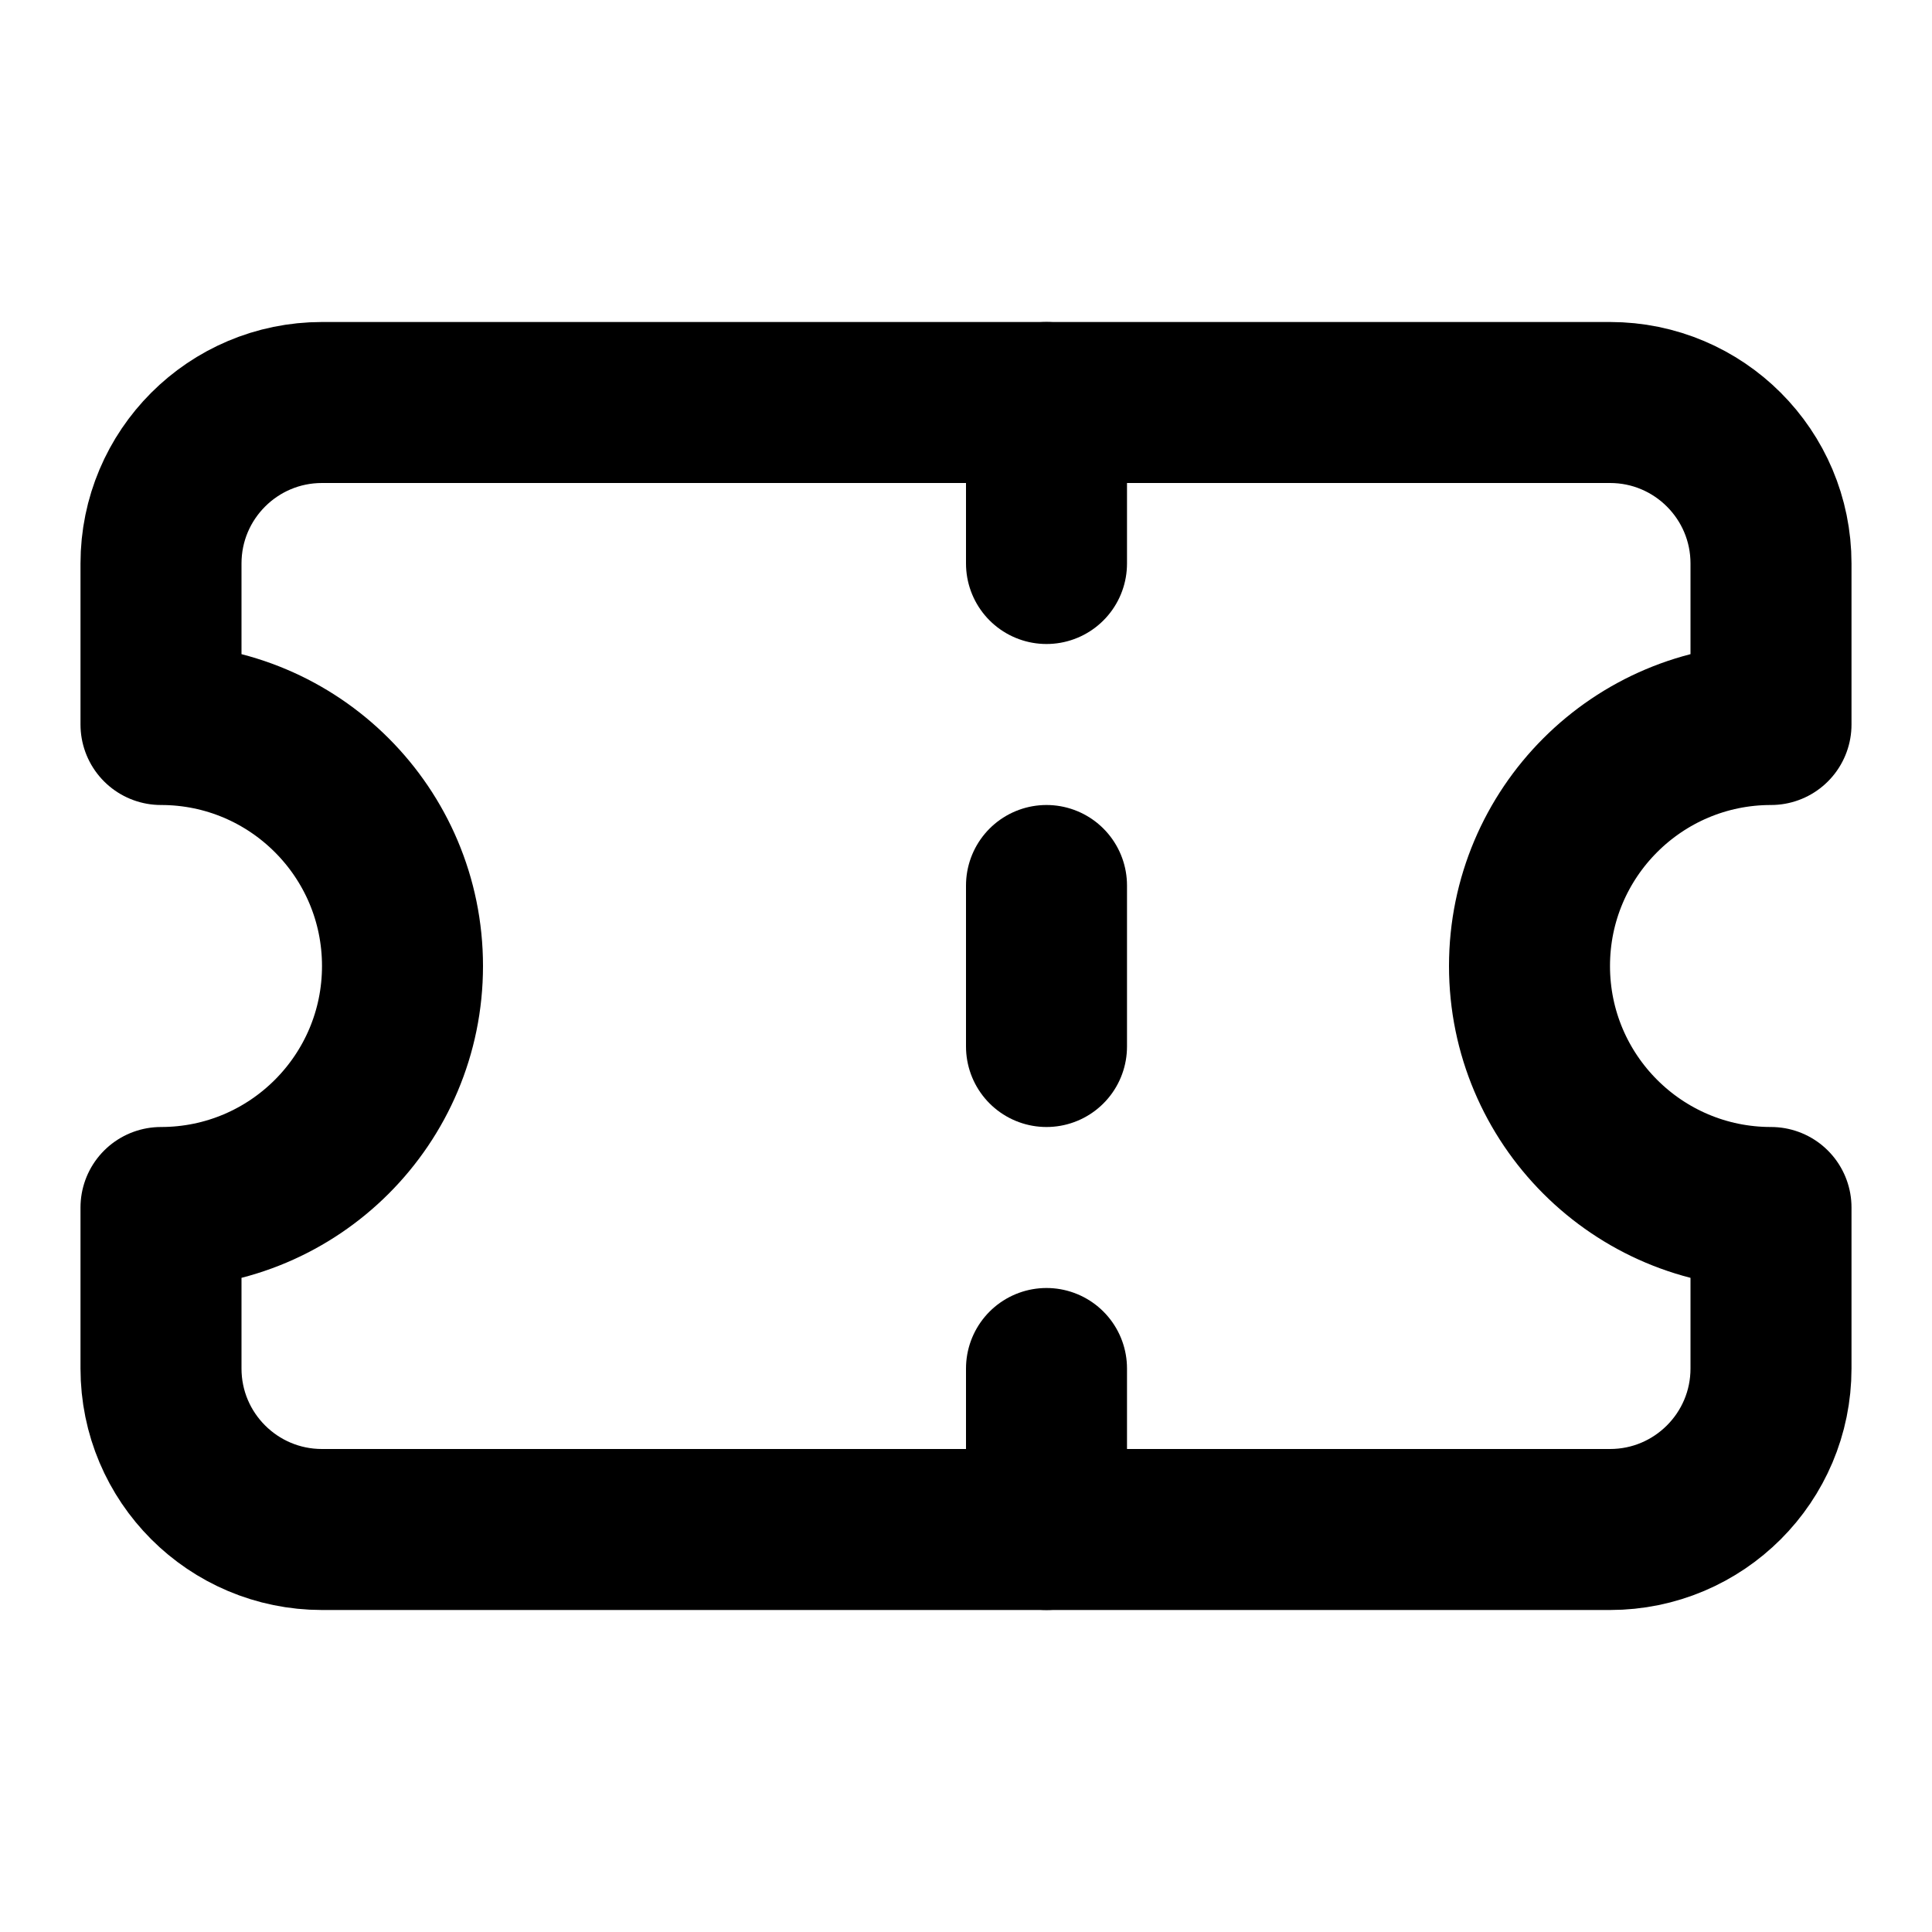
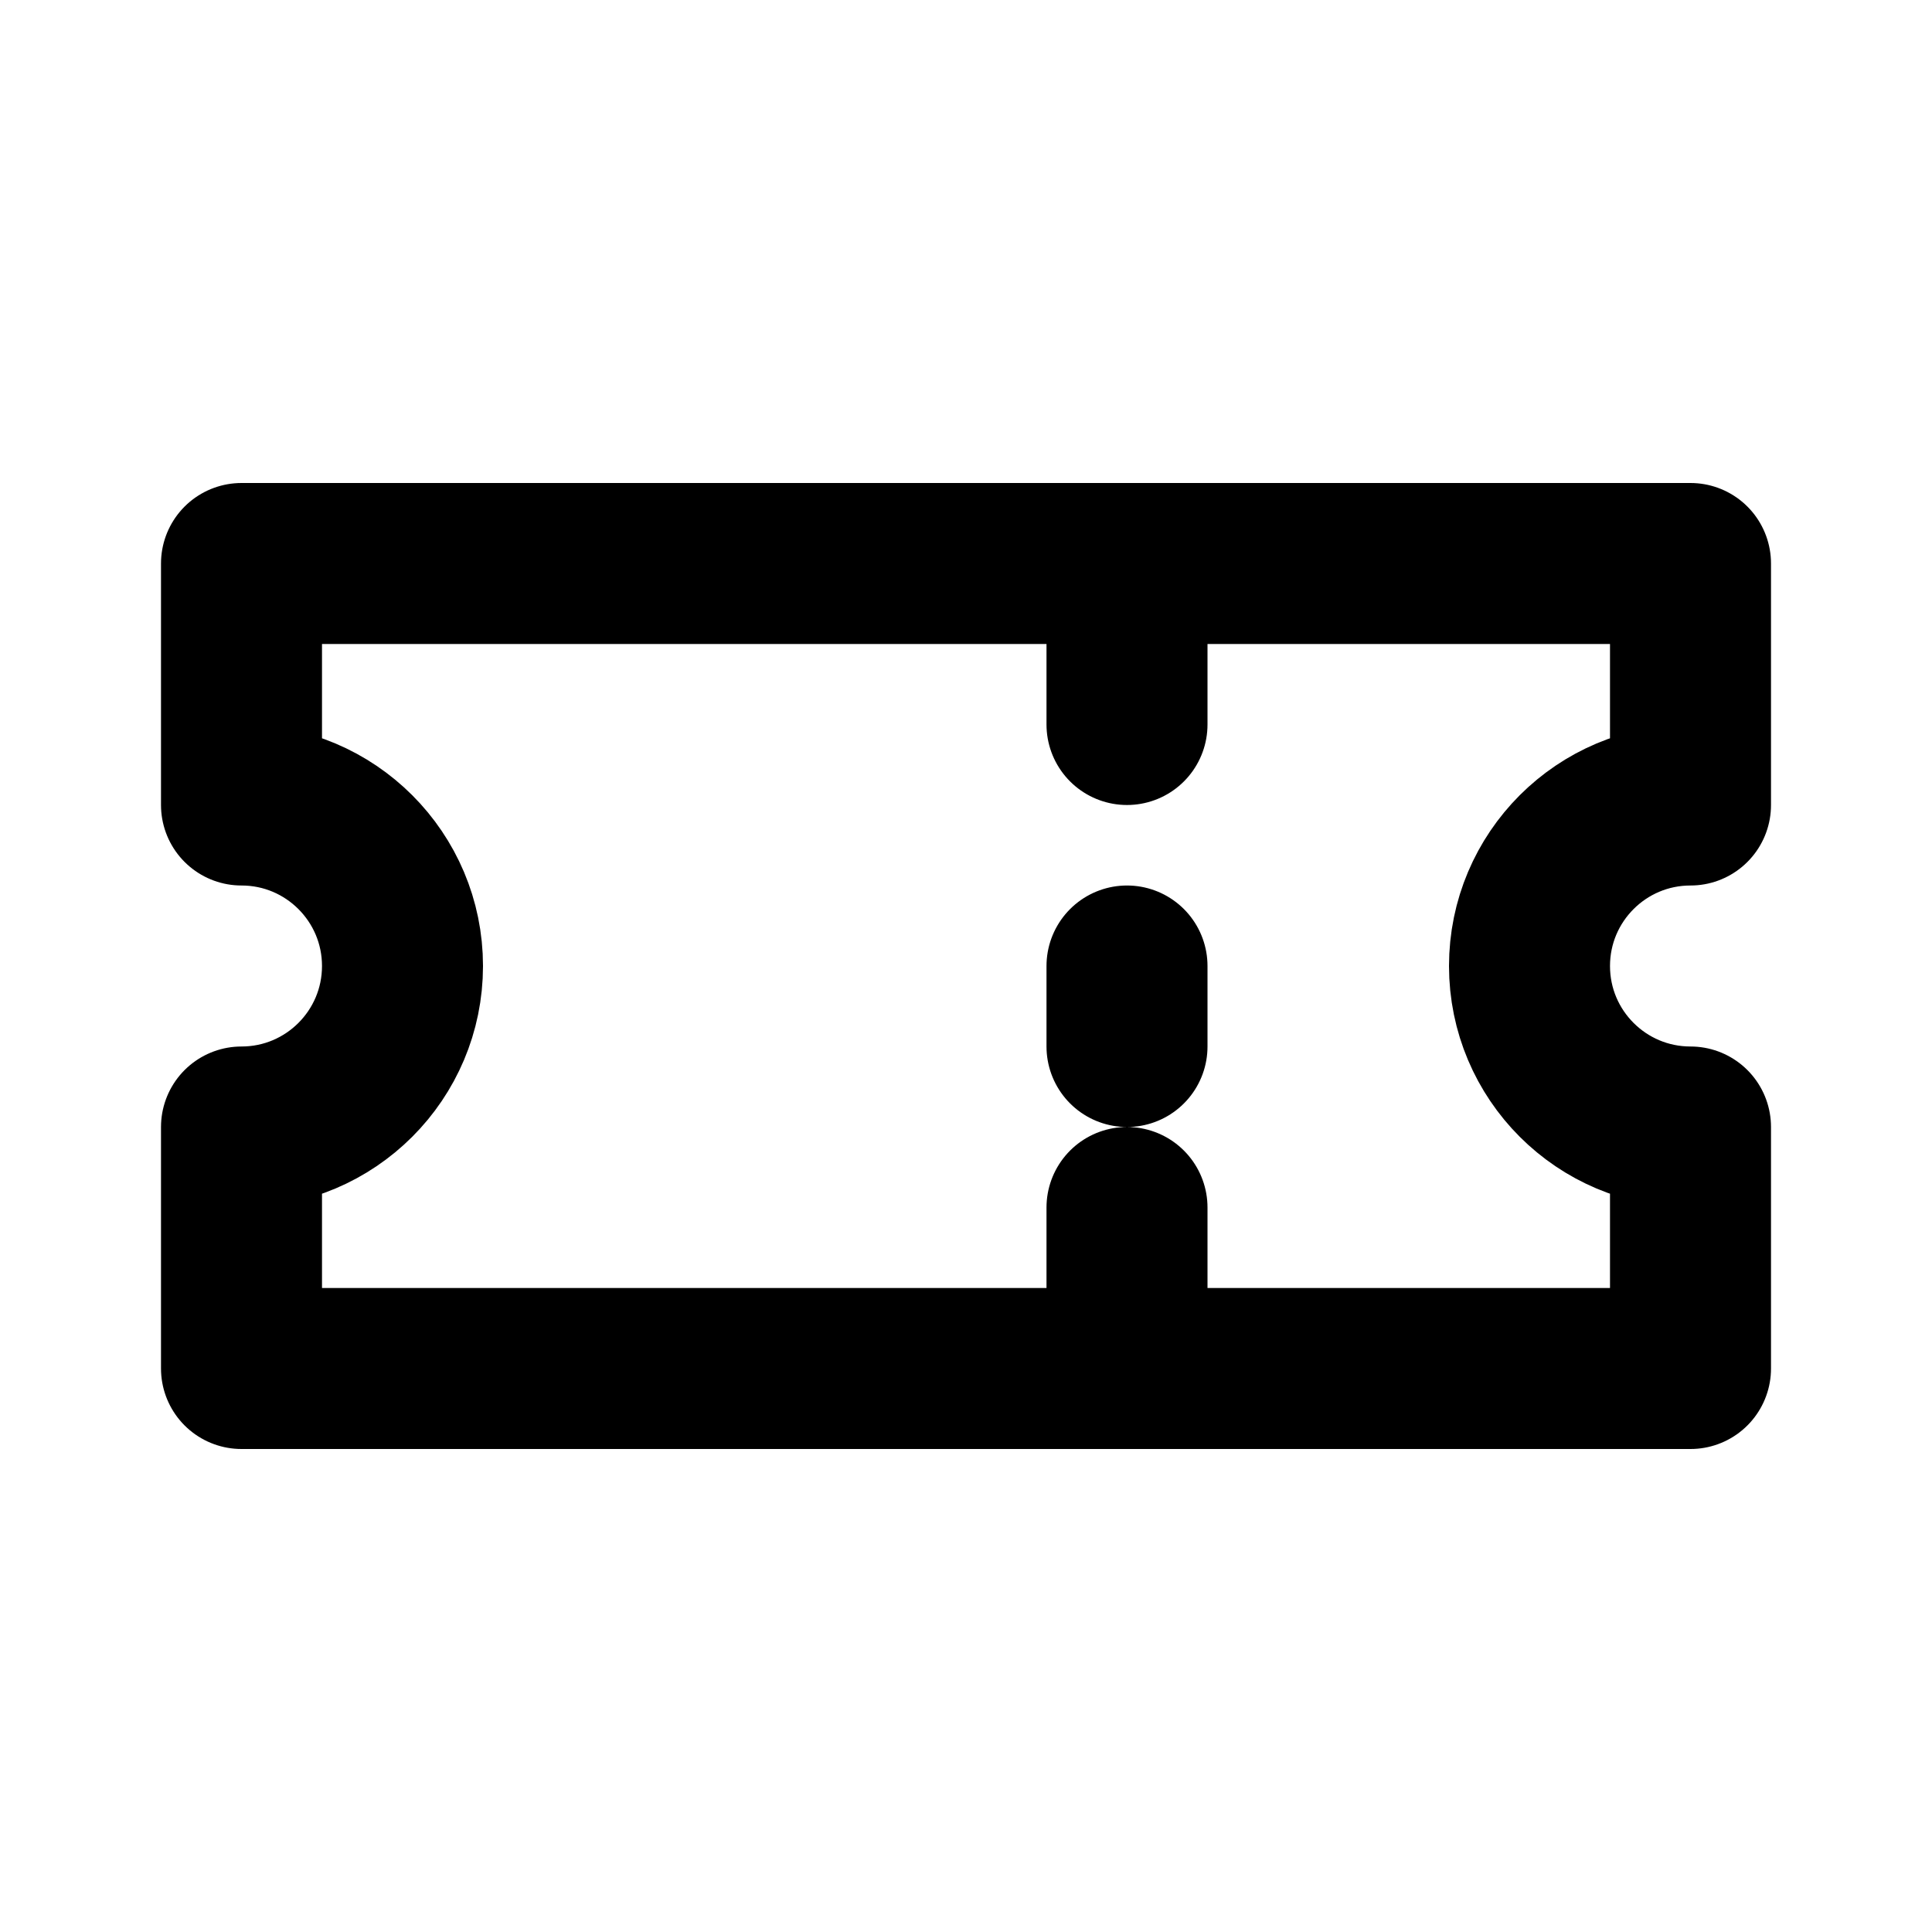
- <svg xmlns="http://www.w3.org/2000/svg" class="lucide lucide-ticket" width="24" height="24" viewBox="0 0 24 24" fill="none" stroke="currentColor" stroke-width="2" stroke-linecap="round" stroke-linejoin="round">
-   <path d="M2 9a3 3 0 0 1 0 6v2a2 2 0 0 0 2 2h16a2 2 0 0 0 2-2v-2a3 3 0 0 1 0-6V7a2 2 0 0 0-2-2H4a2 2 0 0 0-2 2Z" />
-   <path d="M13 5v2" />
-   <path d="M13 17v2" />
-   <path d="M13 11v2" />
+ <svg xmlns="http://www.w3.org/2000/svg" viewBox="0 0 24 24" fill="none" stroke="currentColor" stroke-width="2" stroke-linecap="round" stroke-linejoin="round">
+   <path d="M3 7h18v3a2 2 0 0 0 0 4v3H3v-3a2 2 0 0 0 0-4zM14 7v2m0 3v1m0 2v2" />
</svg>
